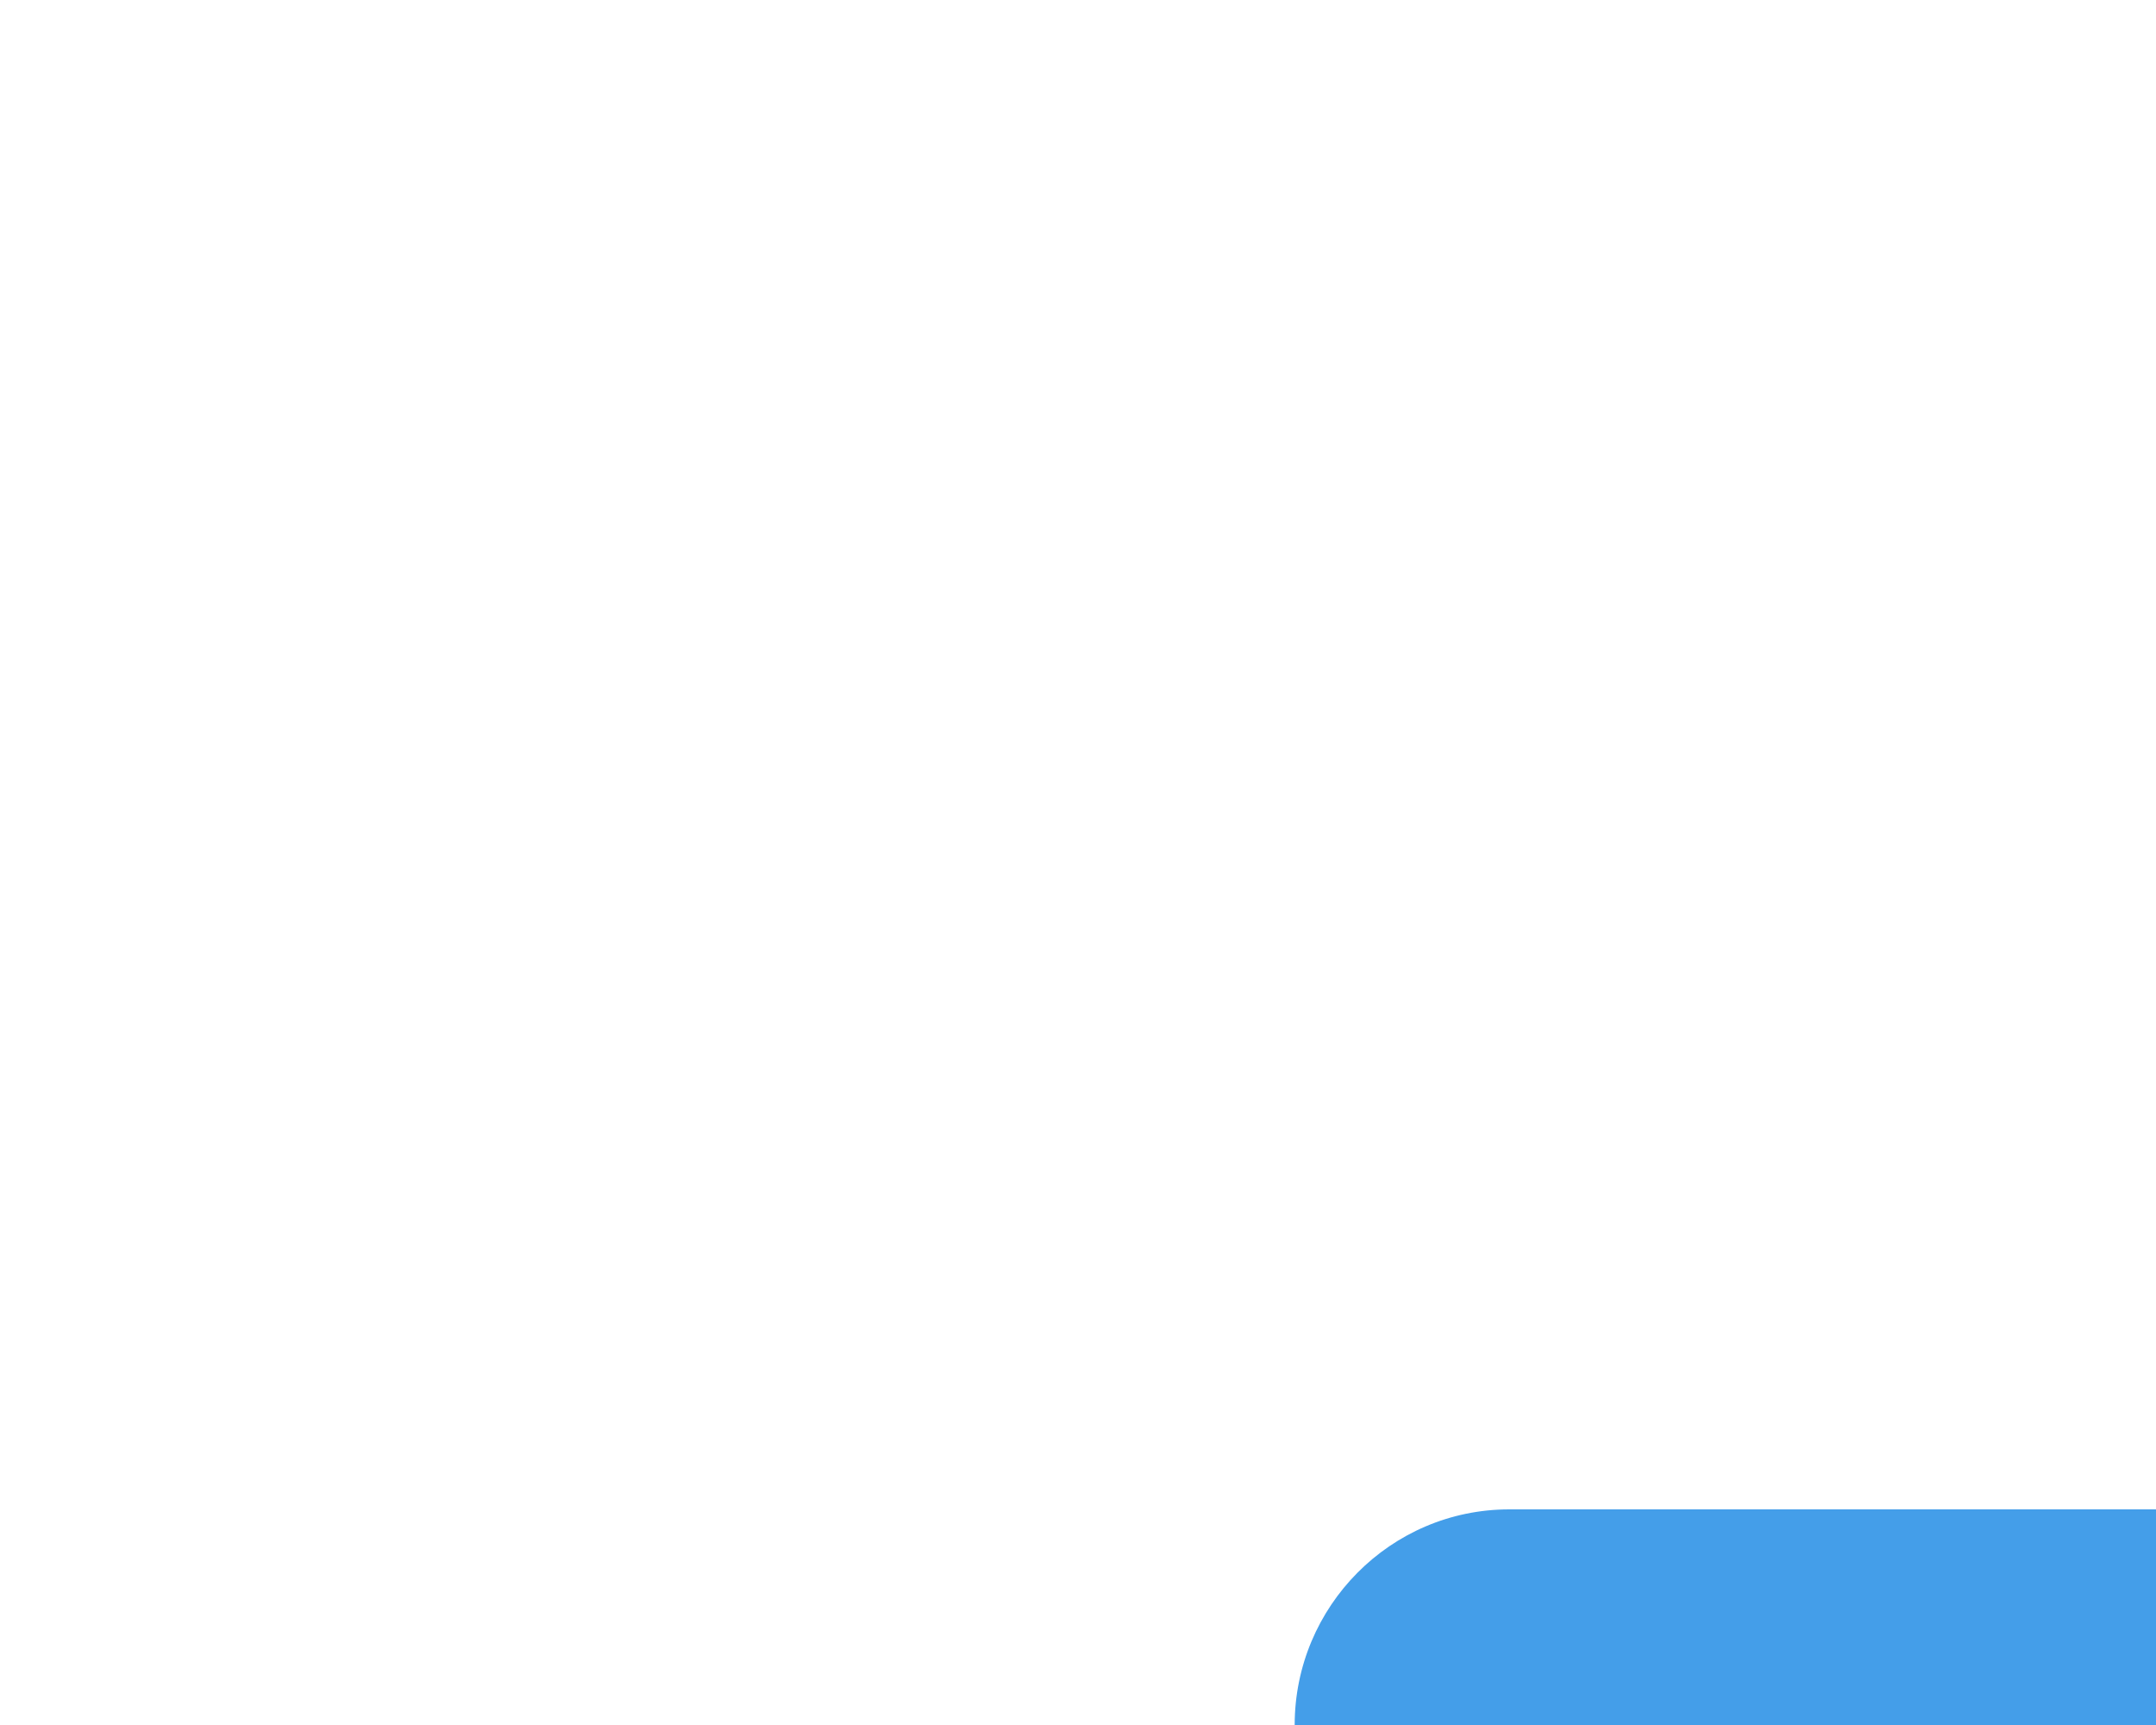
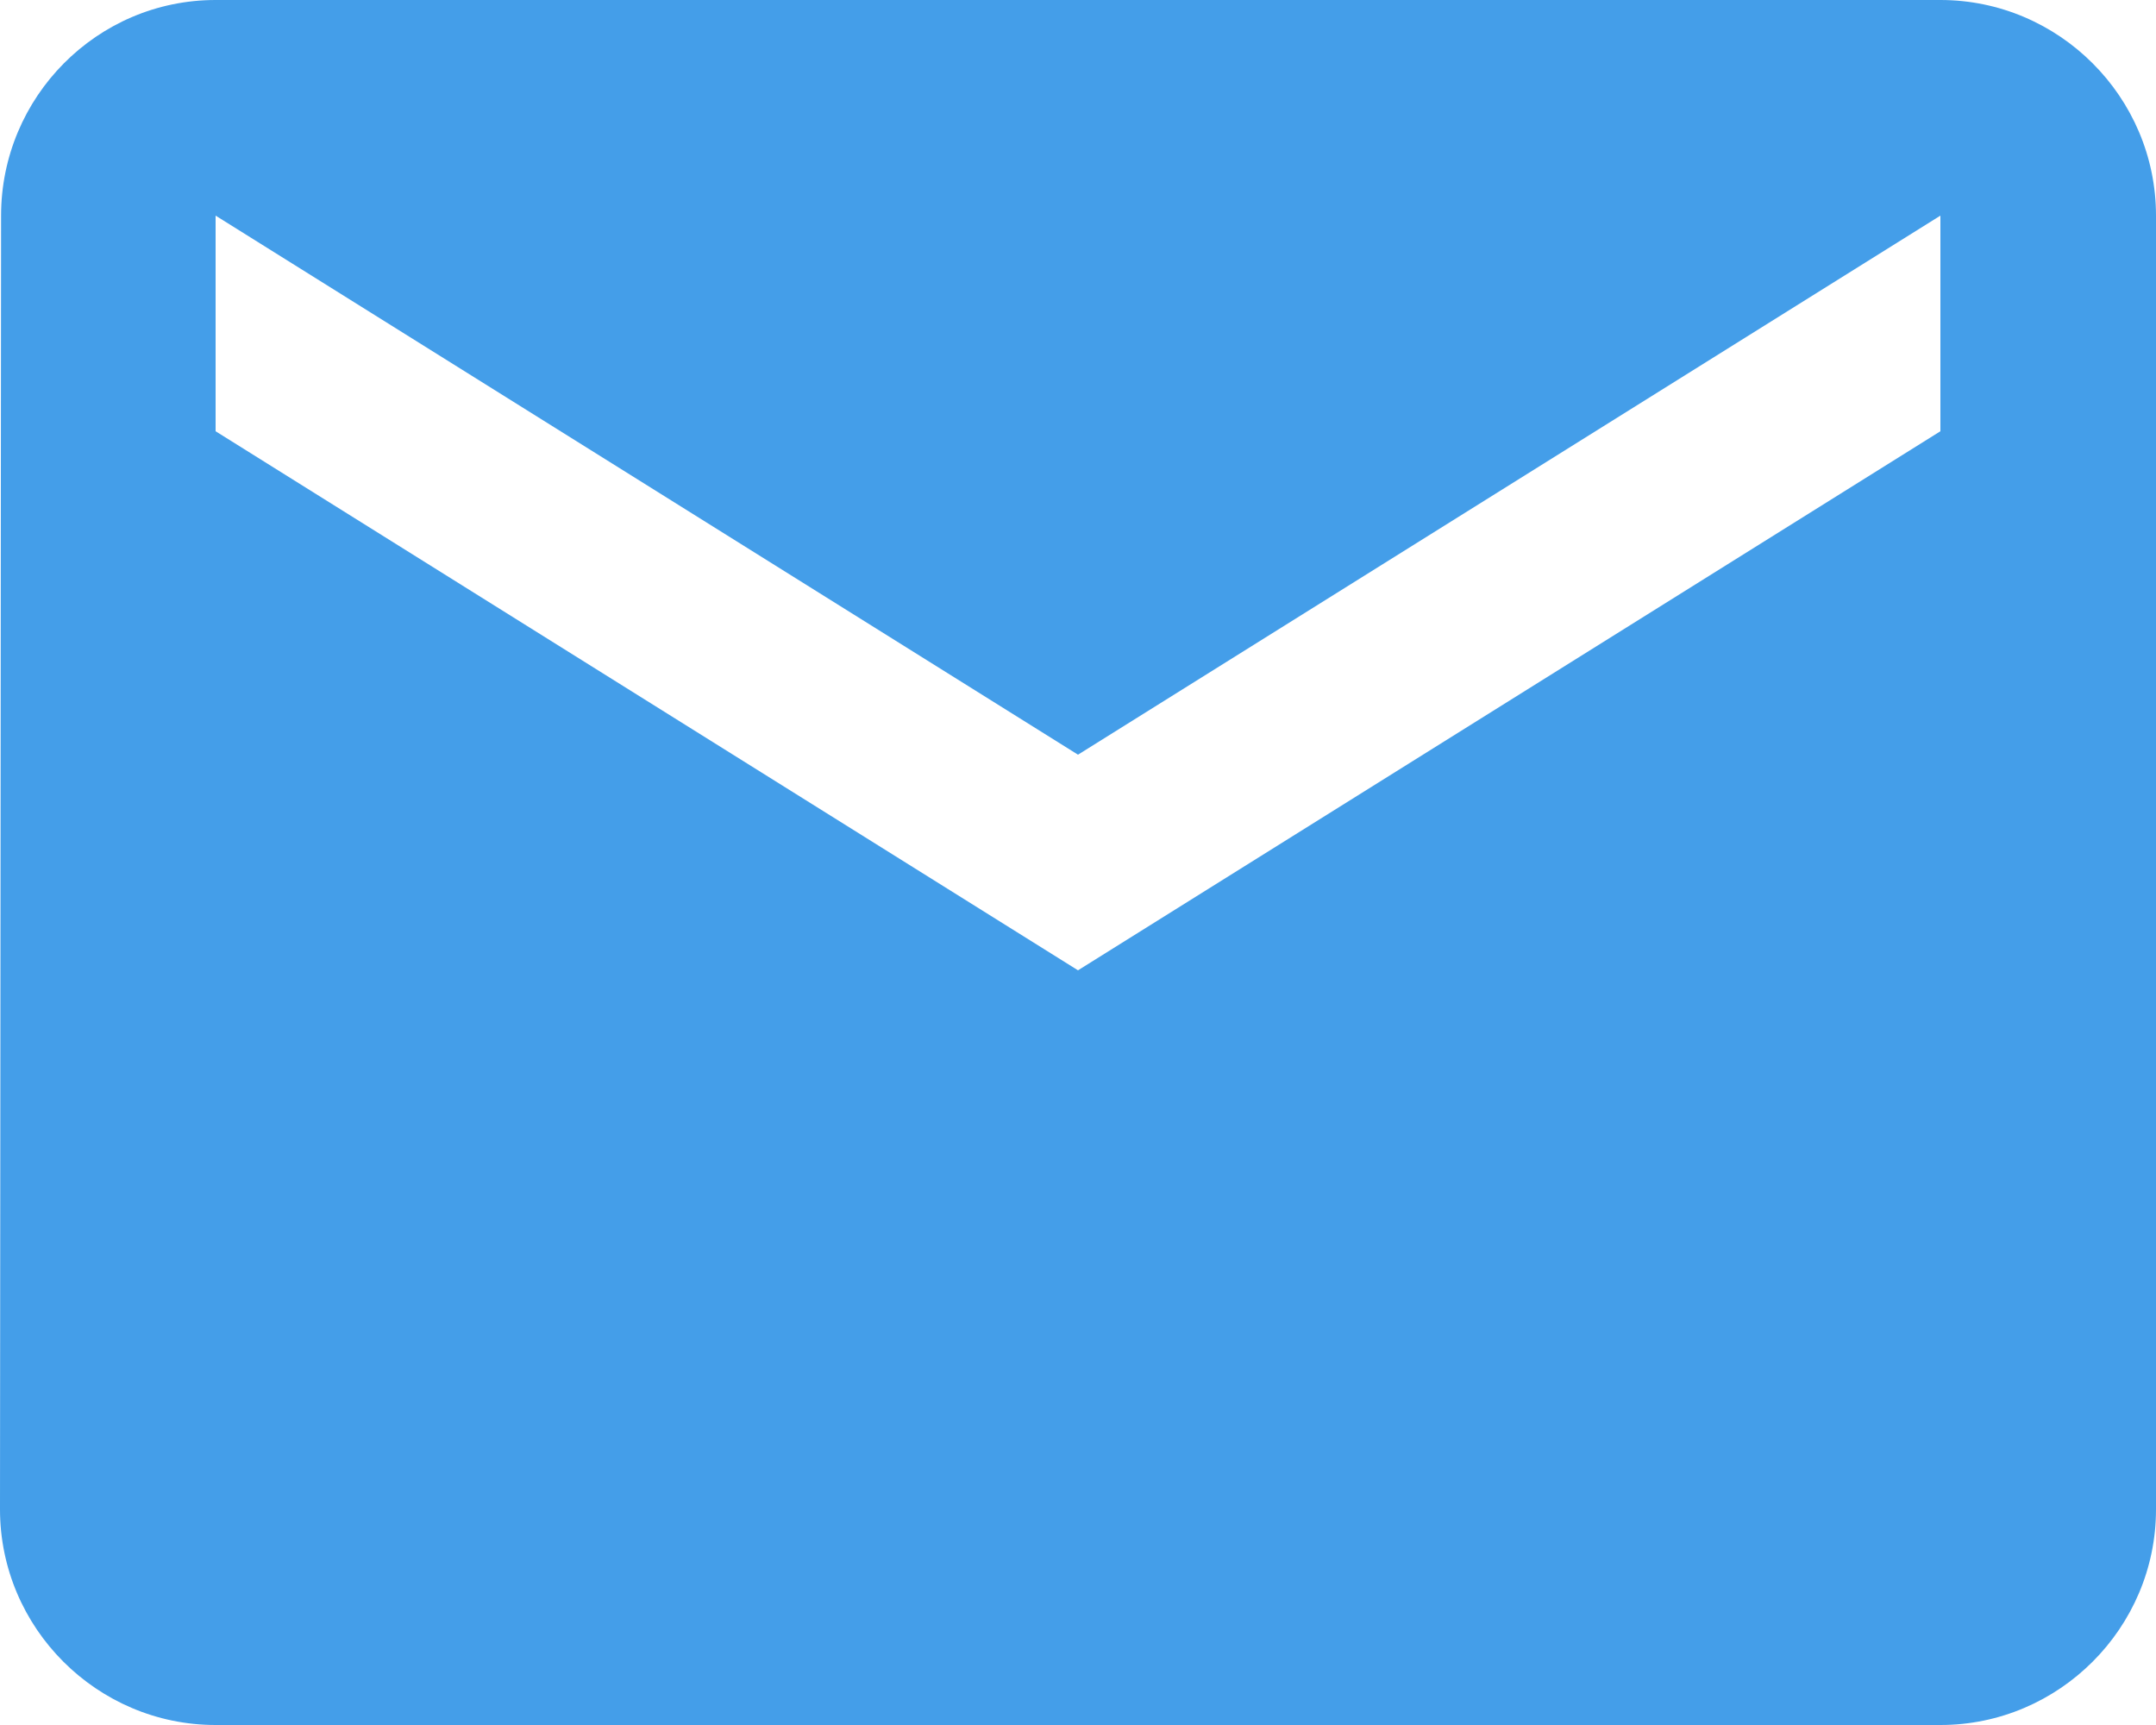
<svg xmlns="http://www.w3.org/2000/svg" width="20px" height="16px" viewBox="0 0 20 16" version="1.1">
-   <path d="M30,14 L14,14 C12.9,14 12.01,14.9 12.01,16 L12,28 C12,29.1 12.9,30 14,30 L30,30 C31.1,30 32,29.1 32,28 L32,16 C32,14.9 31.1,14 30,14 Z M30,18 L22,23 L14,18 L14,16 L22,21 L30,16 L30,18 Z" stroke="none" fill="#449EE9" fill-rule="evenodd" />
+   <path d="M18,0 L2,0 C0.9,0 0.01,0.9 0.01,2 L0,14 C0,15.1 0.9,16 2,16 L18,16 C19.1,16 20,15.1 20,14 L20,2 C20,0.9 19.1,0 18,0 Z M18,4 L10,9 L2,4 L2,2 L10,7 L18,2 L18,4 Z" stroke="none" fill="#449EE9" fill-rule="evenodd" />
</svg>
